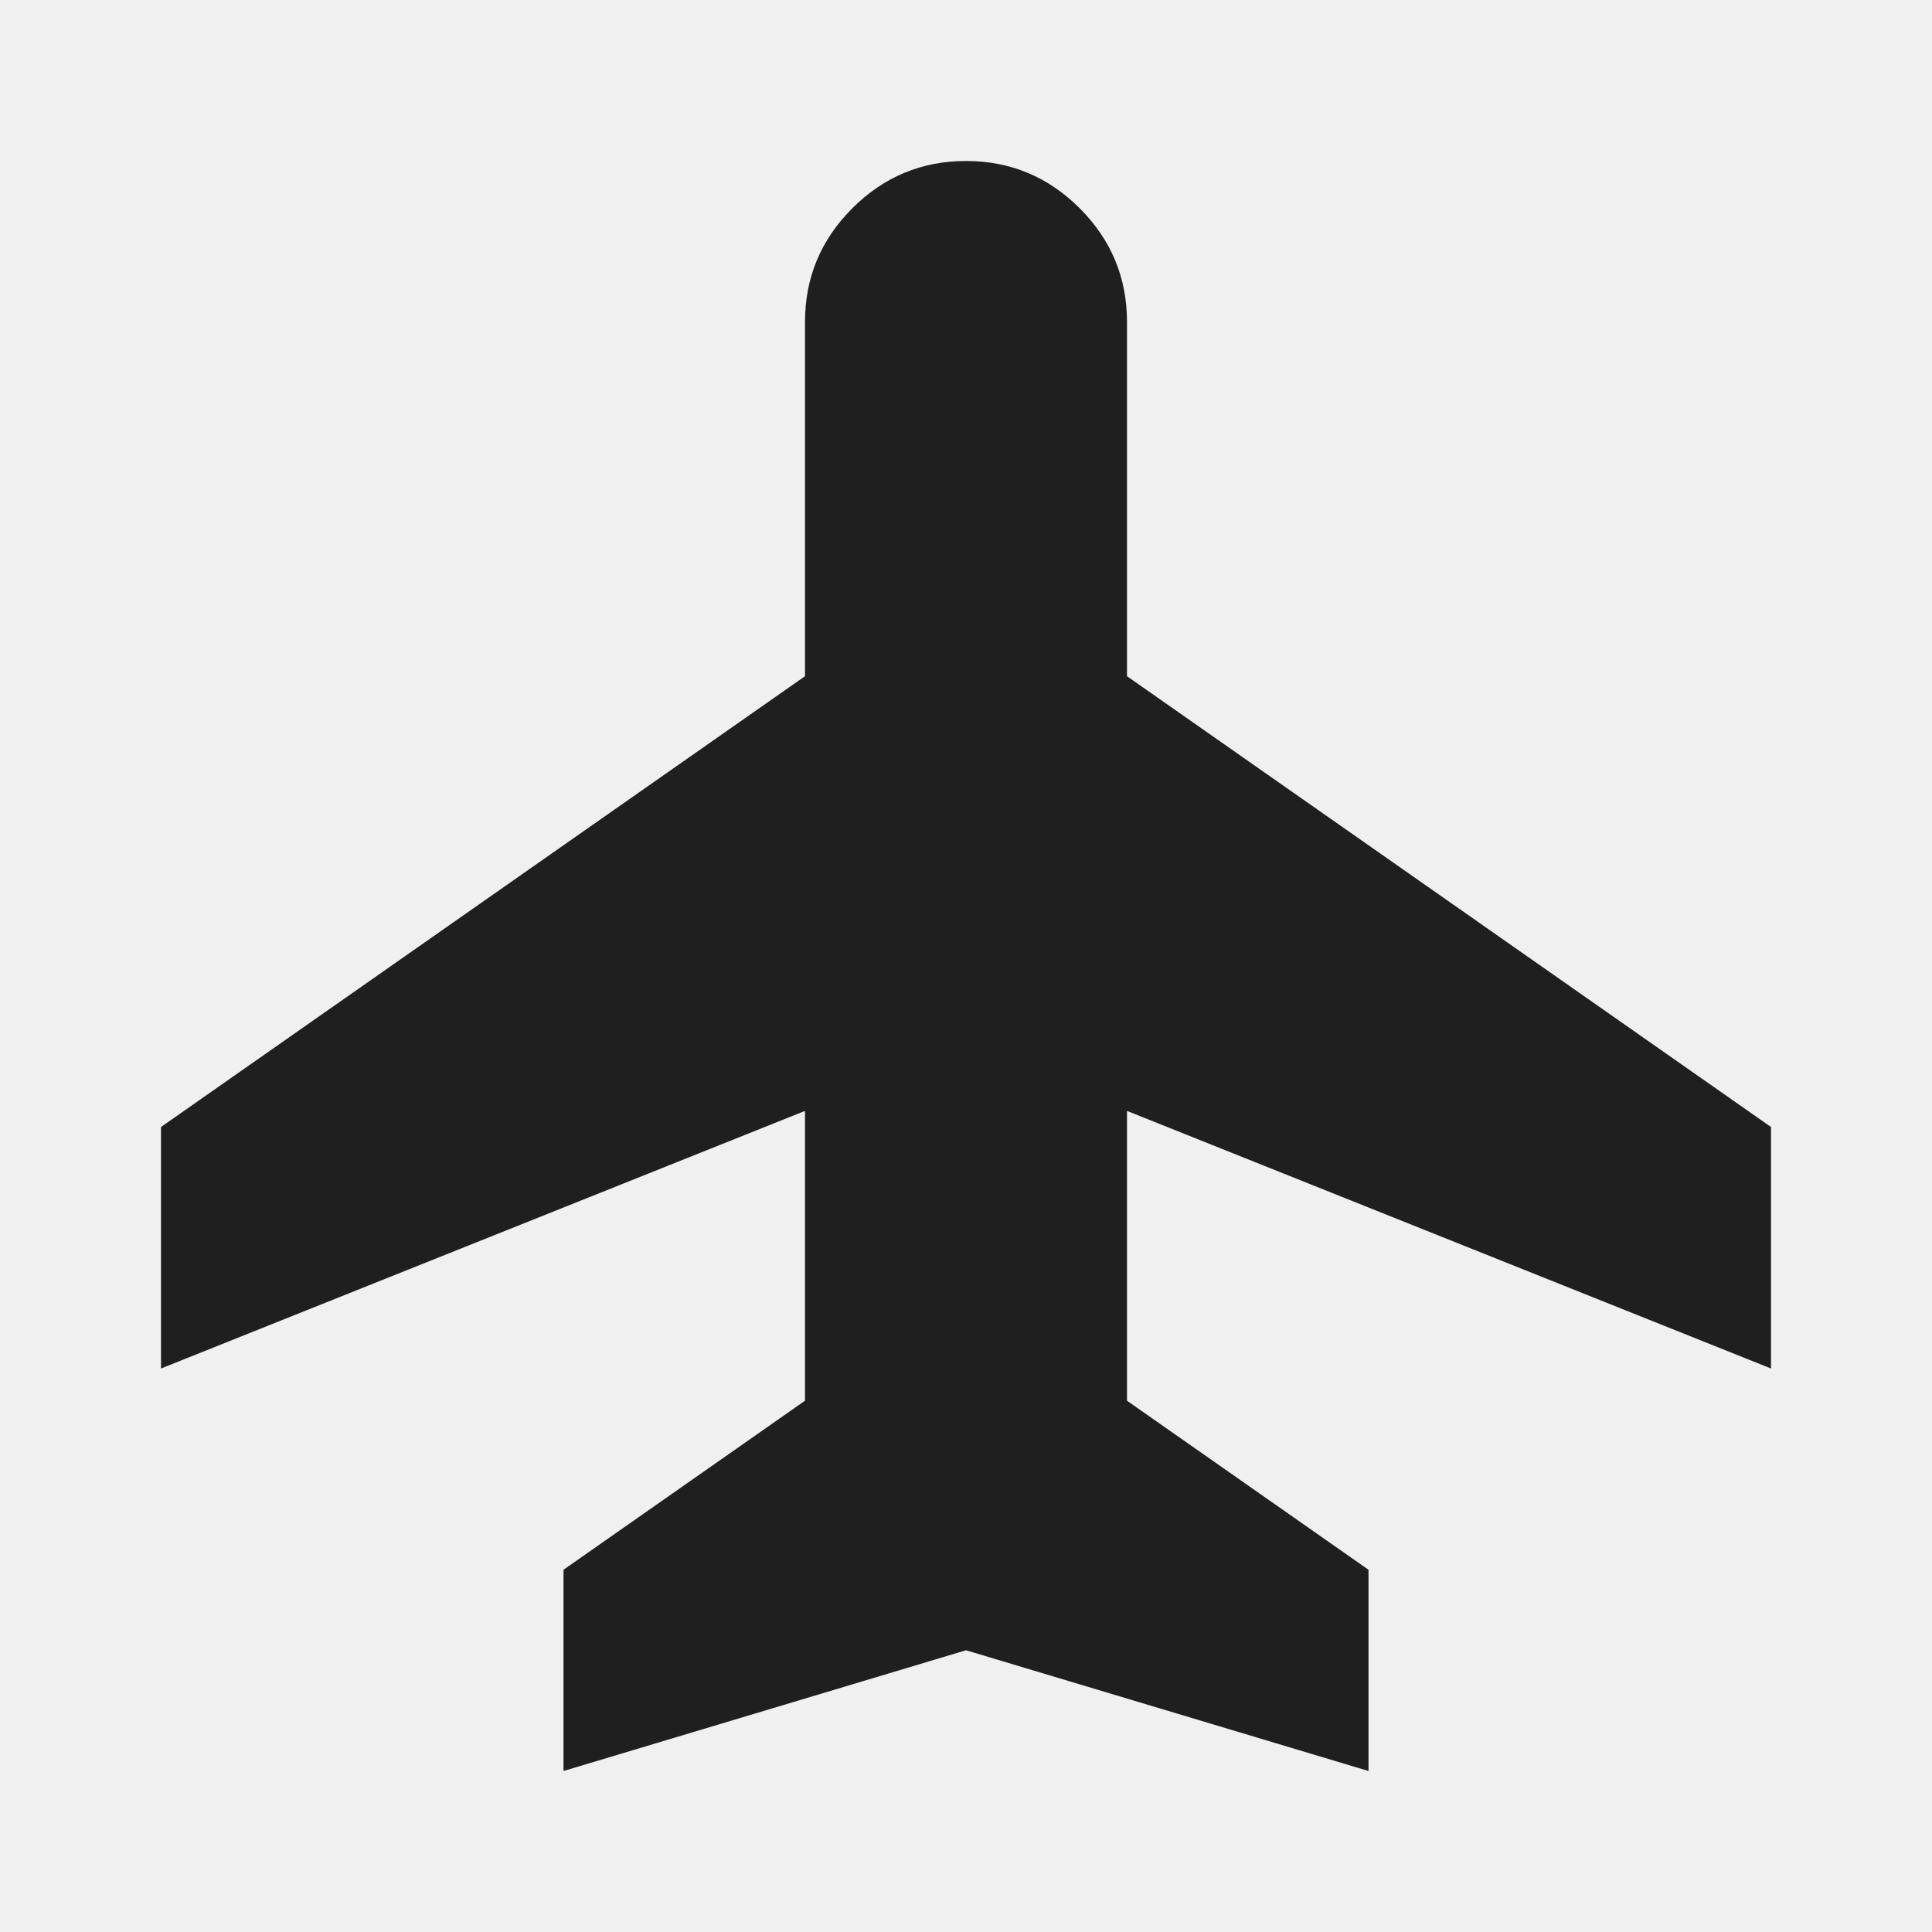
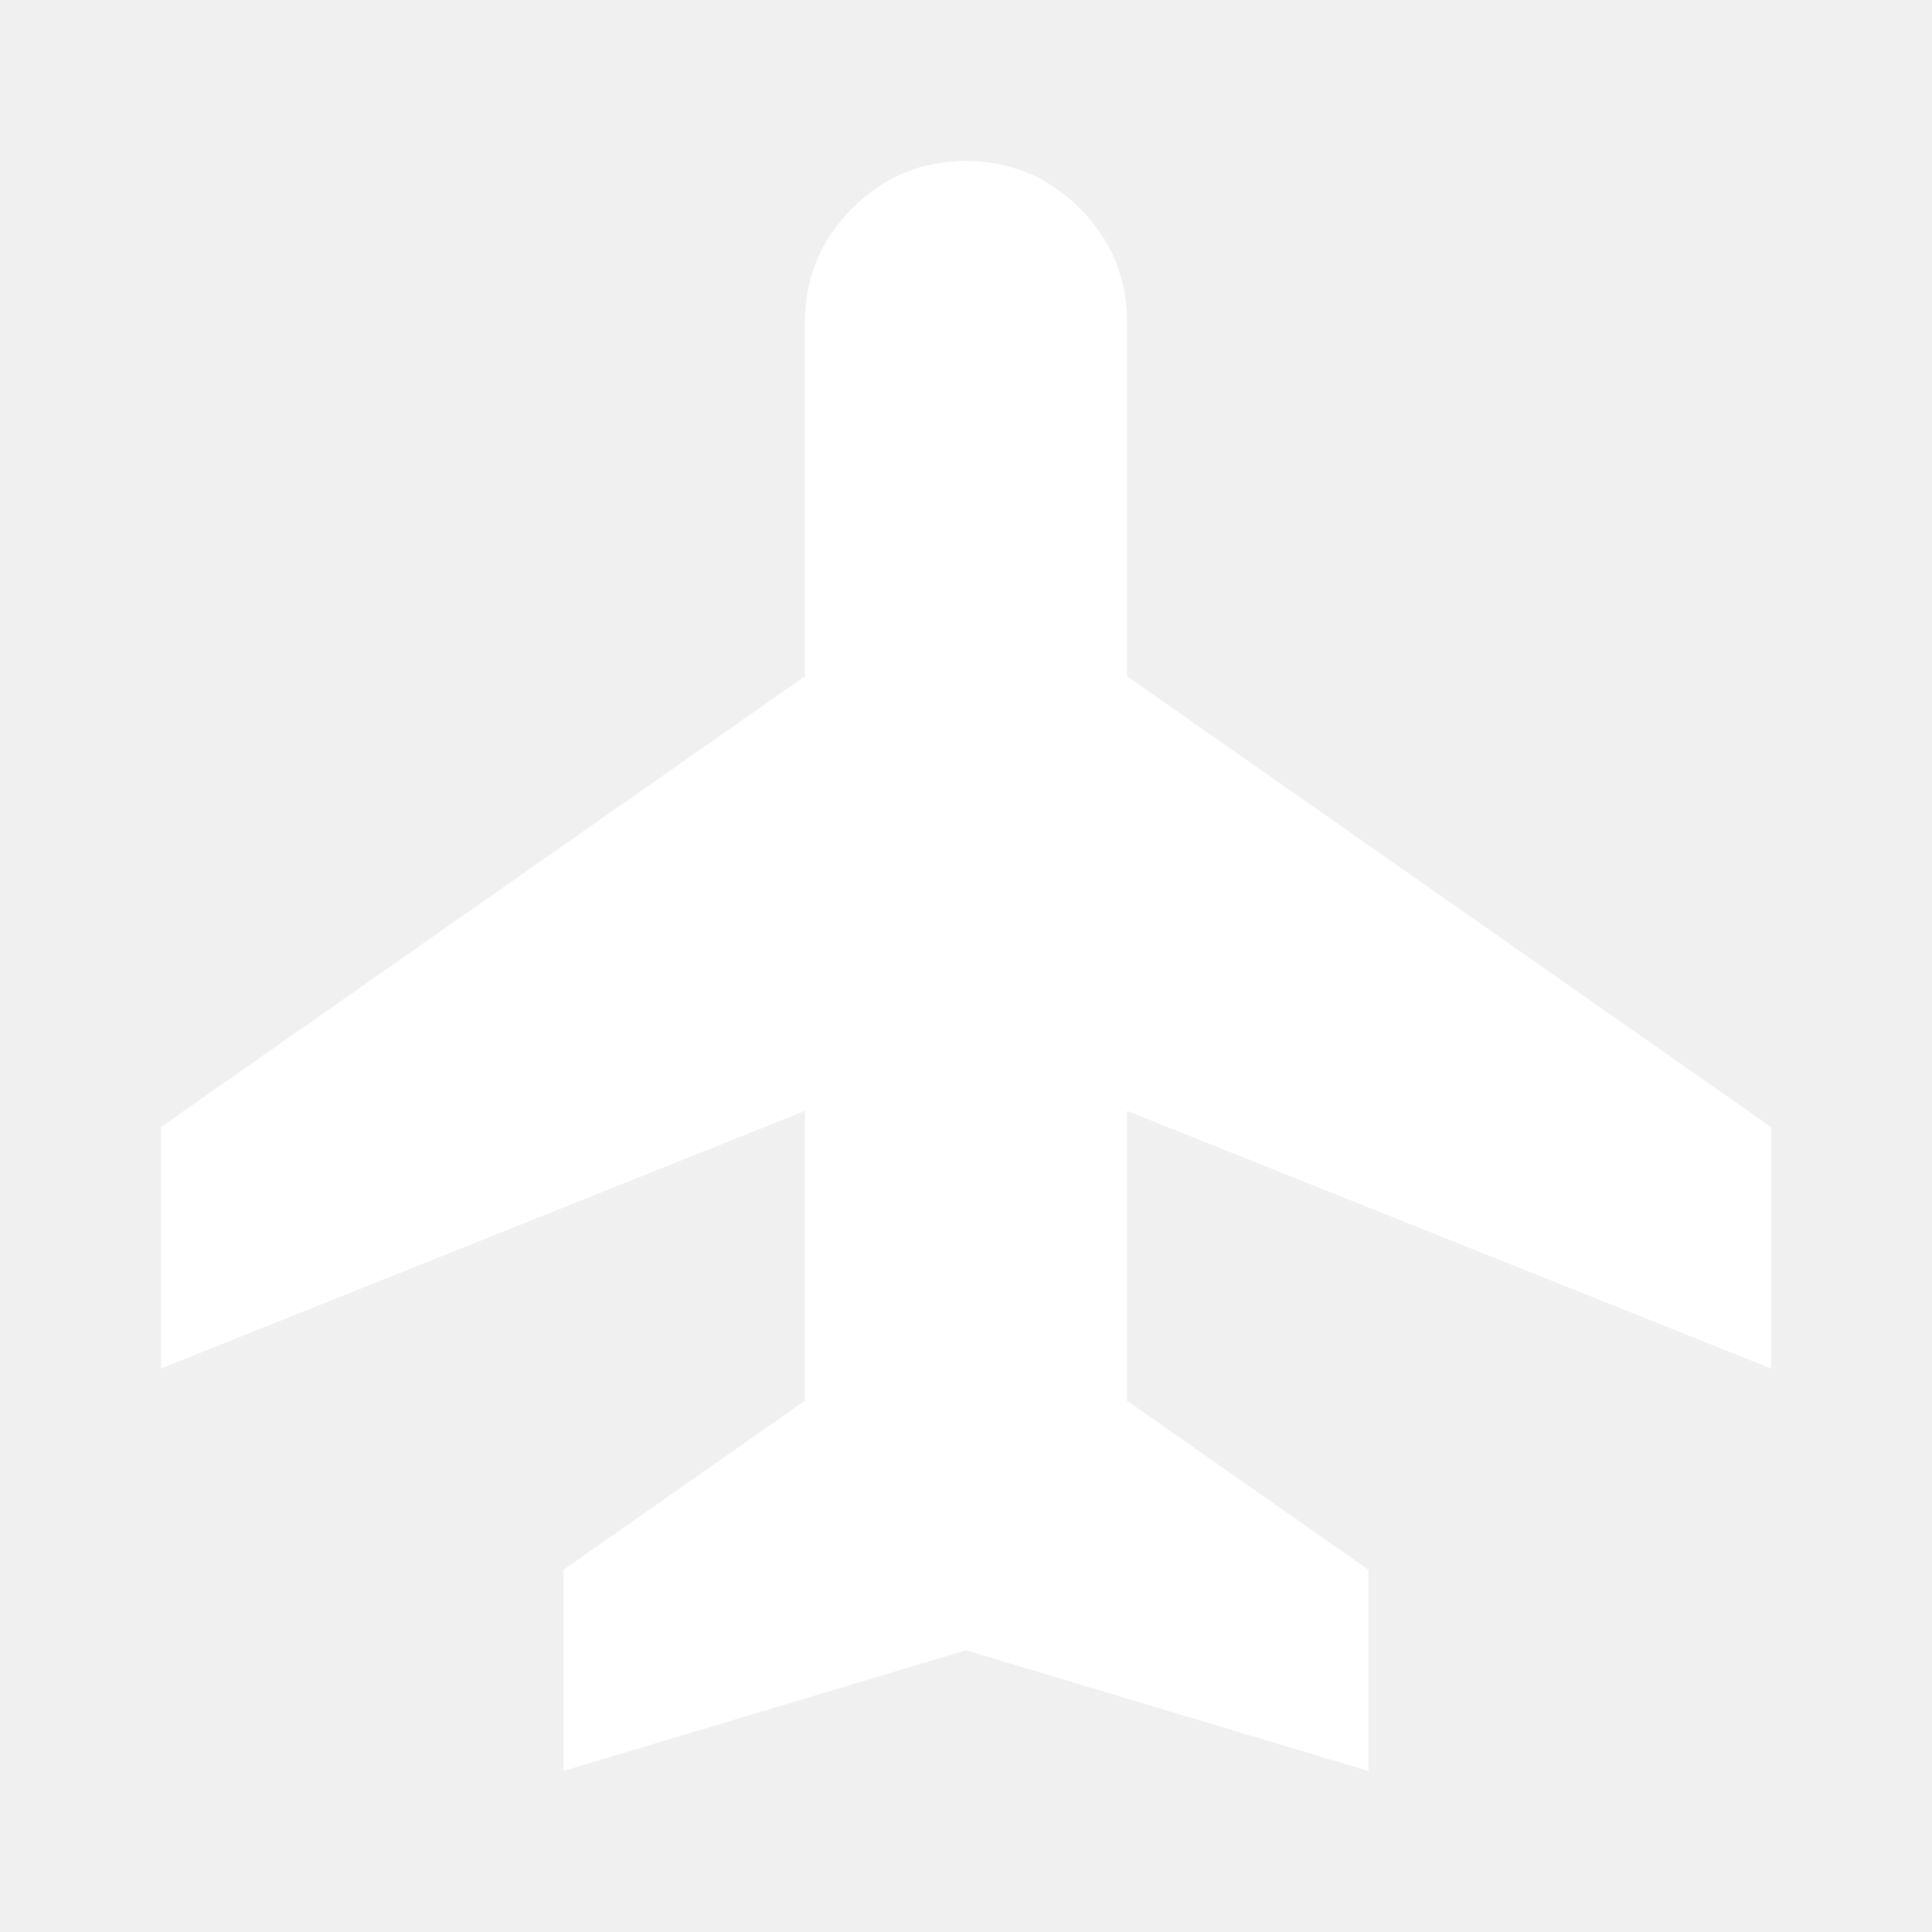
- <svg xmlns="http://www.w3.org/2000/svg" height="24px" viewBox="0 -960 960 960" width="24px" fill="#1f1f1f">
+ <svg xmlns="http://www.w3.org/2000/svg" height="24px" viewBox="0 -960 960 960" width="24px" fill="#FFFFFF">
  <path d="M280-80v-100l120-84v-144L80-280v-120l320-224v-176q0-33 23.5-56.5T480-880q33 0 56.5 23.5T560-800v176l320 224v120L560-408v144l120 84v100l-200-60-200 60Z" />
</svg>
